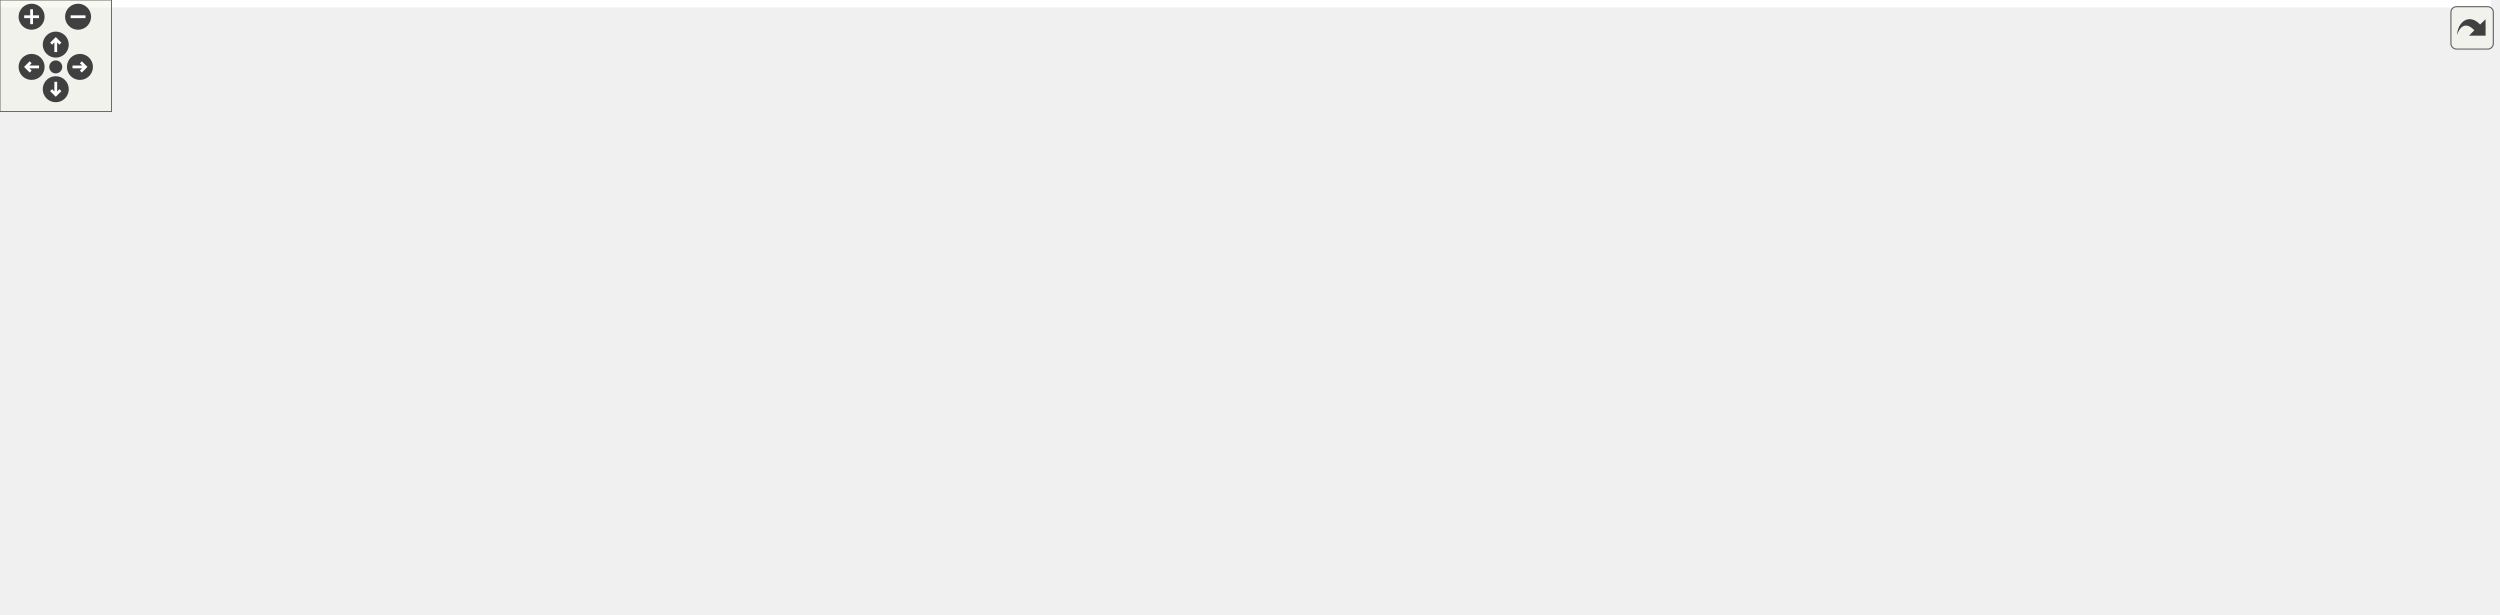
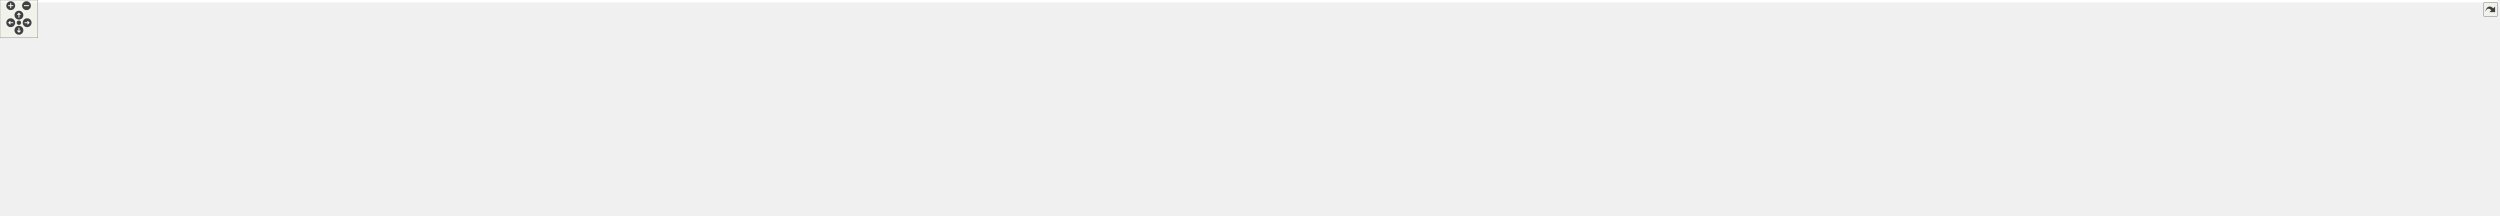
<svg xmlns="http://www.w3.org/2000/svg" xmlns:xlink="http://www.w3.org/1999/xlink" id="main" version="1.1" xml:space="preserve">
  <style type="text/css">
.edge:hover path { stroke: red; }
.edge:hover polygon { stroke: red; fill: red; }
</style>
  <defs>
    <circle id="rim" cx="0" cy="0" r="7" />
    <circle id="rim2" cx="0" cy="0" r="3.5" />
    <g id="zoomPlus">
      <use xlink:href="#rim" fill="#404040">
        <set attributeName="fill" to="#808080" begin="zoomplus.mouseover" end="zoomplus.mouseout" />
      </use>
      <path d="M-4,0h8M0,-4v8" fill="none" stroke="white" stroke-width="1.5" pointer-events="none" />
    </g>
    <g id="zoomMin">
      <use xlink:href="#rim" fill="#404040">
        <set attributeName="fill" to="#808080" begin="zoomminus.mouseover" end="zoomminus.mouseout" />
      </use>
      <path d="M-4,0h8" fill="none" stroke="white" stroke-width="1.5" pointer-events="none" />
    </g>
    <g id="dirArrow">
      <path fill="none" stroke="white" stroke-width="1.5" d="M0,-3.0v7 M-2.5,-0.5L0,-3.0L2.5,-0.5" />
    </g>
    <g id="resetDef">
      <use xlink:href="#rim2" fill="#404040">
        <set attributeName="fill" to="#808080" begin="reset.mouseover" end="reset.mouseout" />
      </use>
    </g>
  </defs>
  <svg id="graph" class="graph">
    <g id="viewport">
-       <polygon fill="white" stroke="transparent" points="-4,4 -4,-270 1340,-270 1340,4 -4,4" />
+       <polygon fill="white" stroke="transparent" points="-4,4 -4,-281 3957.5,-281 3957.5,4 -4,4" />
      <g id="node1" class="node">
        <g id="a_node1">
          <a xlink:title="MaCh3 wrapper for argparse library with additional functionality.">
-             <polygon fill="#bfbfbf" stroke="black" points="204.5,-246.5 204.5,-265.5 329.5,-265.5 329.5,-246.5 204.5,-246.5" />
-             <text text-anchor="middle" x="267" y="-253.5" font-family="Helvetica" font-size="10.00">CLI/API/m3argparse.hpp</text>
+             <polygon fill="#bfbfbf" stroke="black" points="1591.5,-257.5 1591.5,-276.5 1716.5,-276.5 1716.5,-257.5 1591.5,-257.5" />
+             <text text-anchor="middle" x="1654" y="-264.5" font-family="Helvetica" font-size="10.00">CLI/API/m3argparse.hpp</text>
          </a>
        </g>
      </g>
      <g id="node2" class="node">
        <g id="a_node2">
          <a xlink:href="plugin_8hpp.html" target="_top" xlink:title="Plugin interface and registration macros for MaCh3.">
-             <polygon fill="white" stroke="black" points="218,-190.5 218,-209.5 316,-209.5 316,-190.5 218,-190.5" />
-             <text text-anchor="middle" x="267" y="-197.5" font-family="Helvetica" font-size="10.00">CLI/API/plugin.hpp</text>
+             <polygon fill="white" stroke="black" points="1605,-201.5 1605,-220.5 1703,-220.5 1703,-201.5 1605,-201.5" />
+             <text text-anchor="middle" x="1654" y="-208.5" font-family="Helvetica" font-size="10.00">CLI/API/plugin.hpp</text>
          </a>
        </g>
      </g>
      <g id="edge1" class="edge">
-         <path fill="none" stroke="midnightblue" d="M267,-235.8C267,-226.91 267,-216.78 267,-209.75" />
-         <polygon fill="midnightblue" stroke="midnightblue" points="263.5,-236.08 267,-246.08 270.5,-236.08 263.5,-236.08" />
+         <path fill="none" stroke="midnightblue" d="M1654,-246.8C1654,-237.91 1654,-227.78 1654,-220.75" />
+         <polygon fill="midnightblue" stroke="midnightblue" points="1650.5,-247.08 1654,-257.08 1657.5,-247.08 1650.5,-247.08" />
      </g>
      <g id="node3" class="node">
        <g id="a_node3">
          <a xlink:href="DynamicPlugin_8hpp.html" target="_top" xlink:title="Wrapper class for dynamically loaded plugins.">
-             <polygon fill="white" stroke="black" points="2,-129 2,-148 122,-148 122,-129 2,-129" />
-             <text text-anchor="middle" x="62" y="-136" font-family="Helvetica" font-size="10.00">CLI/DynamicPlugin.hpp</text>
+             <polygon fill="white" stroke="black" points="31,-140 31,-159 151,-159 151,-140 31,-140" />
+             <text text-anchor="middle" x="91" y="-147" font-family="Helvetica" font-size="10.00">CLI/DynamicPlugin.hpp</text>
          </a>
        </g>
      </g>
      <g id="edge2" class="edge">
-         <path fill="none" stroke="midnightblue" d="M227.98,-187.68C188.15,-176.11 127.22,-158.43 91.32,-148.01" />
-         <polygon fill="midnightblue" stroke="midnightblue" points="227.05,-191.05 237.63,-190.48 229,-184.33 227.05,-191.05" />
+         <path fill="none" stroke="midnightblue" d="M1594.65,-208.96C1403.95,-205.44 789.65,-192.58 282,-165 238.17,-162.62 188.76,-158.84 151.17,-155.73" />
+         <polygon fill="midnightblue" stroke="midnightblue" points="1594.68,-212.47 1604.75,-209.15 1594.81,-205.47 1594.68,-212.47" />
      </g>
      <g id="node4" class="node">
        <g id="a_node4">
          <a xlink:href="MaCh3Program_8hpp.html" target="_top" xlink:title="Core program class for the MaCh3 command-line interface.">
-             <polygon fill="white" stroke="black" points="0,-62 0,-81 122,-81 122,-62 0,-62" />
-             <text text-anchor="middle" x="61" y="-69" font-family="Helvetica" font-size="10.00">CLI/MaCh3Program.hpp</text>
+             <polygon fill="white" stroke="black" points="0,-73 0,-92 122,-92 122,-73 0,-73" />
+             <text text-anchor="middle" x="61" y="-80" font-family="Helvetica" font-size="10.00">CLI/MaCh3Program.hpp</text>
          </a>
        </g>
      </g>
      <g id="edge6" class="edge">
-         <path fill="none" stroke="midnightblue" d="M234.56,-186.55C214.94,-178.43 189.8,-166.96 169,-154 150.5,-142.47 148.29,-136.27 131,-123 111.15,-107.76 87.41,-90.92 73.3,-81.04" />
-         <polygon fill="midnightblue" stroke="midnightblue" points="233.4,-189.85 243.98,-190.37 236.02,-183.37 233.4,-189.85" />
+         <path fill="none" stroke="midnightblue" d="M1594.52,-209.64C1375.49,-208.05 614.16,-200.05 374,-165 264.82,-149.06 138.84,-109.57 86.17,-92.08" />
+         <polygon fill="midnightblue" stroke="midnightblue" points="1594.82,-213.14 1604.84,-209.71 1594.87,-206.14 1594.82,-213.14" />
      </g>
      <g id="node7" class="node">
        <g id="a_node7">
-           <a xlink:href="DiagMCMCModule_8hpp.html" target="_top" xlink:title="Module for MCMC diagnostic analysis.">
-             <polygon fill="white" stroke="black" points="178.5,-129 178.5,-148 355.5,-148 355.5,-129 178.5,-129" />
-             <text text-anchor="middle" x="267" y="-136" font-family="Helvetica" font-size="10.00">CLI/Modules/DiagMCMCModule.hpp</text>
+           <a xlink:href="CombineModule_8hpp.html" target="_top" xlink:title="Allows you to combine multiple chains or ROOT files into a single output.">
+             <polygon fill="white" stroke="black" points="383,-140 383,-159 547,-159 547,-140 383,-140" />
+             <text text-anchor="middle" x="465" y="-147" font-family="Helvetica" font-size="10.00">CLI/Modules/CombineModule.hpp</text>
          </a>
        </g>
      </g>
      <g id="edge7" class="edge">
-         <path fill="none" stroke="midnightblue" d="M267,-180.32C267,-169.5 267,-156.4 267,-148.01" />
-         <polygon fill="midnightblue" stroke="midnightblue" points="263.5,-180.48 267,-190.48 270.5,-180.48 263.5,-180.48" />
+         <path fill="none" stroke="midnightblue" d="M1594.71,-207.03C1398.97,-197.24 773.03,-165.91 547.21,-154.61" />
+         <polygon fill="midnightblue" stroke="midnightblue" points="1594.64,-210.53 1604.8,-207.54 1594.99,-203.54 1594.64,-210.53" />
      </g>
      <g id="node10" class="node">
        <g id="a_node10">
+           <a xlink:href="DiagMCMCModule_8hpp.html" target="_top" xlink:title="Module for MCMC diagnostic analysis.">
+             <polygon fill="white" stroke="black" points="809.5,-140 809.5,-159 986.5,-159 986.5,-140 809.5,-140" />
+             <text text-anchor="middle" x="898" y="-147" font-family="Helvetica" font-size="10.00">CLI/Modules/DiagMCMCModule.hpp</text>
+           </a>
+         </g>
+       </g>
+       <g id="edge11" class="edge">
+         <path fill="none" stroke="midnightblue" d="M1594.33,-205.77C1487.12,-198.11 1254.83,-181.22 1059,-165 1035.51,-163.05 1010.1,-160.82 986.56,-158.71" />
+         <polygon fill="midnightblue" stroke="midnightblue" points="1594.39,-209.28 1604.61,-206.51 1594.89,-202.3 1594.39,-209.28" />
+       </g>
+       <g id="node12" class="node">
+         <g id="a_node12">
+           <a xlink:href="DiagModule_8hpp.html" target="_top" xlink:title=" ">
+             <polygon fill="white" stroke="black" points="896,-73 896,-92 1042,-92 1042,-73 896,-73" />
+             <text text-anchor="middle" x="969" y="-80" font-family="Helvetica" font-size="10.00">CLI/Modules/DiagModule.hpp</text>
+           </a>
+         </g>
+       </g>
+       <g id="edge17" class="edge">
+         <path fill="none" stroke="midnightblue" d="M1594.78,-208.02C1475.09,-203.54 1208.38,-190.9 1121,-165 1064.73,-148.32 1005.52,-109.41 980.86,-92.08" />
+         <polygon fill="midnightblue" stroke="midnightblue" points="1594.74,-211.53 1604.86,-208.4 1595,-204.53 1594.74,-211.53" />
+       </g>
+       <g id="node15" class="node">
+         <g id="a_node15">
          <a xlink:href="GetPenaltyTermModule_8hpp.html" target="_top" xlink:title="Module for extracting penalty terms from systematic chains.">
-             <polygon fill="white" stroke="black" points="539.5,-123.5 539.5,-153.5 684.5,-153.5 684.5,-123.5 539.5,-123.5" />
-             <text text-anchor="start" x="547.5" y="-141.5" font-family="Helvetica" font-size="10.00">CLI/Modules/GetPenaltyTerm</text>
-             <text text-anchor="middle" x="612" y="-130.5" font-family="Helvetica" font-size="10.00">Module.hpp</text>
-           </a>
-         </g>
-       </g>
-       <g id="edge11" class="edge">
-         <path fill="none" stroke="midnightblue" d="M325.98,-188.83C385,-178.65 475.91,-162.97 539.34,-152.03" />
-         <polygon fill="midnightblue" stroke="midnightblue" points="325.32,-185.39 316.06,-190.54 326.51,-192.29 325.32,-185.39" />
-       </g>
-       <g id="node13" class="node">
-         <g id="a_node13">
+             <polygon fill="white" stroke="black" points="1581.5,-134.5 1581.5,-164.5 1726.5,-164.5 1726.5,-134.5 1581.5,-134.5" />
+             <text text-anchor="start" x="1589.5" y="-152.5" font-family="Helvetica" font-size="10.00">CLI/Modules/GetPenaltyTerm</text>
+             <text text-anchor="middle" x="1654" y="-141.5" font-family="Helvetica" font-size="10.00">Module.hpp</text>
+           </a>
+         </g>
+       </g>
+       <g id="edge18" class="edge">
+         <path fill="none" stroke="midnightblue" d="M1654,-191.23C1654,-182.59 1654,-172.5 1654,-164.52" />
+         <polygon fill="midnightblue" stroke="midnightblue" points="1650.5,-191.48 1654,-201.48 1657.5,-191.48 1650.5,-191.48" />
+       </g>
+       <g id="node18" class="node">
+         <g id="a_node18">
+           <a xlink:href="LLHMapModule_8hpp.html" target="_top" xlink:title="Module for processing LLHMap outputs.">
+             <polygon fill="white" stroke="black" points="1130,-140 1130,-159 1292,-159 1292,-140 1130,-140" />
+             <text text-anchor="middle" x="1211" y="-147" font-family="Helvetica" font-size="10.00">CLI/Modules/LLHMapModule.hpp</text>
+           </a>
+         </g>
+       </g>
+       <g id="edge22" class="edge">
+         <path fill="none" stroke="midnightblue" d="M1594.84,-202.05C1511.52,-190.86 1360.23,-170.54 1274.58,-159.04" />
+         <polygon fill="midnightblue" stroke="midnightblue" points="1594.52,-205.54 1604.9,-203.41 1595.45,-198.61 1594.52,-205.54" />
+       </g>
+       <g id="node21" class="node">
+         <g id="a_node21">
          <a xlink:href="ProcessMCMCModule_8hpp.html" target="_top" xlink:title="Module for processing MCMC chains and producing diagnostic plots.">
-             <polygon fill="white" stroke="black" points="885.5,-129 885.5,-148 1078.5,-148 1078.5,-129 885.5,-129" />
-             <text text-anchor="middle" x="982" y="-136" font-family="Helvetica" font-size="10.00">CLI/Modules/ProcessMCMCModule.hpp</text>
-           </a>
-         </g>
-       </g>
-       <g id="edge15" class="edge">
-         <path fill="none" stroke="midnightblue" d="M326.15,-194.08C449.43,-183.82 734.86,-160.07 885.26,-147.55" />
-         <polygon fill="midnightblue" stroke="midnightblue" points="325.82,-190.59 316.14,-194.91 326.4,-197.57 325.82,-190.59" />
+             <polygon fill="white" stroke="black" points="1880.5,-140 1880.5,-159 2073.5,-159 2073.5,-140 1880.5,-140" />
+             <text text-anchor="middle" x="1977" y="-147" font-family="Helvetica" font-size="10.00">CLI/Modules/ProcessMCMCModule.hpp</text>
+           </a>
+         </g>
+       </g>
+       <g id="edge26" class="edge">
+         <path fill="none" stroke="midnightblue" d="M1710.37,-199.62C1772.92,-188.09 1872.68,-169.72 1930.81,-159.01" />
+         <polygon fill="midnightblue" stroke="midnightblue" points="1709.48,-196.22 1700.28,-201.48 1710.75,-203.11 1709.48,-196.22" />
+       </g>
+       <g id="node24" class="node">
+         <g id="a_node24">
+           <a xlink:href="ReweightModule_8hpp.html" target="_top" xlink:title="Module for MCMC reweighting analysis.">
+             <polygon fill="white" stroke="black" points="2306.5,-140 2306.5,-159 2471.5,-159 2471.5,-140 2306.5,-140" />
+             <text text-anchor="middle" x="2389" y="-147" font-family="Helvetica" font-size="10.00">CLI/Modules/ReweightModule.hpp</text>
+           </a>
+         </g>
+       </g>
+       <g id="edge30" class="edge">
+         <path fill="none" stroke="midnightblue" d="M1713.28,-205.2C1843.9,-194.63 2156.76,-169.3 2306.46,-157.18" />
+         <polygon fill="midnightblue" stroke="midnightblue" points="1712.77,-201.73 1703.08,-206.03 1713.33,-208.71 1712.77,-201.73" />
+       </g>
+       <g id="node27" class="node">
+         <g id="a_node27">
+           <a xlink:href="RHatModule_8hpp.html" target="_top" xlink:title="Module for computing the R-hat diagnostic for MCMC chains.">
+             <polygon fill="white" stroke="black" points="2631.5,-140 2631.5,-159 2780.5,-159 2780.5,-140 2631.5,-140" />
+             <text text-anchor="middle" x="2706" y="-147" font-family="Helvetica" font-size="10.00">CLI/Modules/RHatModule.hpp</text>
+           </a>
+         </g>
+       </g>
+       <g id="edge34" class="edge">
+         <path fill="none" stroke="midnightblue" d="M1713.62,-206.96C1849.68,-199.98 2193.52,-182.08 2481,-165 2531.11,-162.02 2587.49,-158.39 2631.27,-155.5" />
+         <polygon fill="midnightblue" stroke="midnightblue" points="1713.22,-203.48 1703.41,-207.48 1713.58,-210.47 1713.22,-203.48" />
+       </g>
+       <g id="node31" class="node">
+         <g id="a_node31">
+           <a xlink:href="SmearModule_8hpp.html" target="_top" xlink:title="Allows you to smear contour. For example after performing sets of study one finds out that used sets ...">
+             <polygon fill="white" stroke="black" points="3064,-140 3064,-159 3218,-159 3218,-140 3064,-140" />
+             <text text-anchor="middle" x="3141" y="-147" font-family="Helvetica" font-size="10.00">CLI/Modules/SmearModule.hpp</text>
+           </a>
+         </g>
+       </g>
+       <g id="edge39" class="edge">
+         <path fill="none" stroke="midnightblue" d="M1713.43,-207.68C1882.07,-201.09 2378.06,-181.67 2790,-165 2884.3,-161.18 2992.86,-156.68 3063.97,-153.72" />
+         <polygon fill="midnightblue" stroke="midnightblue" points="1713.13,-204.19 1703.27,-208.08 1713.4,-211.19 1713.13,-204.19" />
+       </g>
+       <g id="node34" class="node">
+         <g id="a_node34">
+           <a xlink:href="UmbrellaModule_8hpp.html" target="_top" xlink:title=" ">
+             <polygon fill="white" stroke="black" points="3471,-73 3471,-92 3635,-92 3635,-73 3471,-73" />
+             <text text-anchor="middle" x="3553" y="-80" font-family="Helvetica" font-size="10.00">CLI/Modules/UmbrellaModule.hpp</text>
+           </a>
+         </g>
+       </g>
+       <g id="edge43" class="edge">
+         <path fill="none" stroke="midnightblue" d="M1713.35,-210.02C1962.69,-209.83 2926.33,-206.39 3227,-165 3340.57,-149.37 3471.86,-109.72 3526.76,-92.13" />
+         <polygon fill="midnightblue" stroke="midnightblue" points="1713.05,-206.52 1703.05,-210.02 1713.06,-213.52 1713.05,-206.52" />
+       </g>
+       <g id="node37" class="node">
+         <g id="a_node37">
+           <a xlink:href="UmbrellaPlotModule_8hpp.html" target="_top" xlink:title="Module for Umbrella sampling plot analysis.">
+             <polygon fill="white" stroke="black" points="3570.5,-134.5 3570.5,-164.5 3701.5,-164.5 3701.5,-134.5 3570.5,-134.5" />
+             <text text-anchor="start" x="3578.5" y="-152.5" font-family="Helvetica" font-size="10.00">CLI/Modules/UmbrellaPlot</text>
+             <text text-anchor="middle" x="3636" y="-141.5" font-family="Helvetica" font-size="10.00">Module.hpp</text>
+           </a>
+         </g>
+       </g>
+       <g id="edge47" class="edge">
+         <path fill="none" stroke="midnightblue" d="M1713.53,-209.41C1937.79,-207 2752.99,-196.46 3424,-165 3473.01,-162.7 3528.32,-158.88 3570.15,-155.73" />
+         <polygon fill="midnightblue" stroke="midnightblue" points="1713.26,-205.91 1703.3,-209.52 1713.34,-212.91 1713.26,-205.91" />
      </g>
      <g id="edge3" class="edge">
-         <path fill="none" stroke="midnightblue" d="M61.71,-118.54C61.52,-106.17 61.28,-90.62 61.13,-81.13" />
-         <polygon fill="midnightblue" stroke="midnightblue" points="58.21,-118.79 61.87,-128.73 65.21,-118.68 58.21,-118.79" />
+         <path fill="none" stroke="midnightblue" d="M82.6,-130.29C76.83,-117.81 69.45,-101.81 64.98,-92.13" />
+         <polygon fill="midnightblue" stroke="midnightblue" points="79.59,-132.12 86.95,-139.73 85.94,-129.19 79.59,-132.12" />
      </g>
      <g id="node5" class="node">
        <g id="a_node5">
          <a xlink:href="mach3_8cpp.html" target="_top" xlink:title="Main entry point for the MaCh3 command-line interface.">
-             <polygon fill="white" stroke="black" points="330.5,-0.5 330.5,-19.5 413.5,-19.5 413.5,-0.5 330.5,-0.5" />
-             <text text-anchor="middle" x="372" y="-7.5" font-family="Helvetica" font-size="10.00">CLI/mach3.cpp</text>
+             <polygon fill="white" stroke="black" points="2153.5,-6 2153.5,-25 2236.5,-25 2236.5,-6 2153.5,-6" />
+             <text text-anchor="middle" x="2195" y="-13" font-family="Helvetica" font-size="10.00">CLI/mach3.cpp</text>
          </a>
        </g>
      </g>
      <g id="edge4" class="edge">
-         <path fill="none" stroke="midnightblue" d="M115.18,-60.01C122.18,-58.66 129.26,-57.29 136,-56 204,-42.94 283.04,-27.9 330.22,-18.93" />
-         <polygon fill="midnightblue" stroke="midnightblue" points="114.17,-56.64 105.02,-61.97 115.5,-63.51 114.17,-56.64" />
+         <path fill="none" stroke="midnightblue" d="M105.95,-70.95C114.24,-69.36 122.85,-67.94 131,-67 338.54,-43.16 1879.71,-20.86 2153.48,-17.07" />
+         <polygon fill="midnightblue" stroke="midnightblue" points="105.16,-67.54 96.05,-72.95 106.55,-74.4 105.16,-67.54" />
      </g>
      <g id="node6" class="node">
        <g id="a_node6">
          <a xlink:href="MaCh3Program_8cpp.html" target="_top" xlink:title="Implementation of the MaCh3Program class.">
-             <polygon fill="white" stroke="black" points="0,-0.5 0,-19.5 122,-19.5 122,-0.5 0,-0.5" />
-             <text text-anchor="middle" x="61" y="-7.5" font-family="Helvetica" font-size="10.00">CLI/MaCh3Program.cpp</text>
+             <polygon fill="white" stroke="black" points="0,-6 0,-25 122,-25 122,-6 0,-6" />
+             <text text-anchor="middle" x="61" y="-13" font-family="Helvetica" font-size="10.00">CLI/MaCh3Program.cpp</text>
          </a>
        </g>
      </g>
      <g id="edge5" class="edge">
-         <path fill="none" stroke="midnightblue" d="M61,-51.82C61,-41 61,-27.9 61,-19.51" />
-         <polygon fill="midnightblue" stroke="midnightblue" points="57.5,-51.98 61,-61.98 64.5,-51.98 57.5,-51.98" />
+         <path fill="none" stroke="midnightblue" d="M61,-62.54C61,-50.17 61,-34.62 61,-25.13" />
+         <polygon fill="midnightblue" stroke="midnightblue" points="57.5,-62.73 61,-72.73 64.5,-62.73 57.5,-62.73" />
      </g>
      <g id="edge8" class="edge">
-         <path fill="none" stroke="midnightblue" d="M221.07,-125.55C201.45,-117.93 180.47,-105.82 169,-87 161.83,-75.24 160.38,-66.74 169,-56 188.83,-31.3 276.87,-19.31 330.29,-14.22" />
-         <polygon fill="midnightblue" stroke="midnightblue" points="219.94,-128.87 230.54,-128.94 222.31,-122.28 219.94,-128.87" />
+         <path fill="none" stroke="midnightblue" d="M470,-130.29C476.42,-110.8 489.63,-80.83 513,-67 549.4,-45.46 1896.88,-21.56 2153.15,-17.2" />
+         <polygon fill="midnightblue" stroke="midnightblue" points="466.65,-129.28 467.11,-139.87 473.35,-131.31 466.65,-129.28" />
      </g>
      <g id="node8" class="node">
        <g id="a_node8">
-           <a xlink:href="DiagMCMCModule_8cpp.html" target="_top" xlink:title="Implementation of the DiagMCMCModule class.">
-             <polygon fill="white" stroke="black" points="178.5,-62 178.5,-81 355.5,-81 355.5,-62 178.5,-62" />
-             <text text-anchor="middle" x="267" y="-69" font-family="Helvetica" font-size="10.00">CLI/Modules/DiagMCMCModule.cpp</text>
+           <a xlink:href="CombineModule_8cpp.html" target="_top" xlink:title="Implementation of the CombineModule class.">
+             <polygon fill="white" stroke="black" points="140,-73 140,-92 304,-92 304,-73 140,-73" />
+             <text text-anchor="middle" x="222" y="-80" font-family="Helvetica" font-size="10.00">CLI/Modules/CombineModule.cpp</text>
          </a>
        </g>
      </g>
      <g id="edge9" class="edge">
-         <path fill="none" stroke="midnightblue" d="M267,-118.54C267,-106.17 267,-90.62 267,-81.13" />
-         <polygon fill="midnightblue" stroke="midnightblue" points="263.5,-118.73 267,-128.73 270.5,-118.73 263.5,-118.73" />
+         <path fill="none" stroke="midnightblue" d="M423.22,-137.32C375.23,-124.49 297.56,-103.71 254.09,-92.08" />
+         <polygon fill="midnightblue" stroke="midnightblue" points="422.42,-140.73 432.98,-139.94 424.23,-133.97 422.42,-140.73" />
      </g>
      <g id="node9" class="node">
        <g id="a_node9">
-           <a xlink:href="DiagMCMC_8cpp.html" target="_top" xlink:title=" ">
-             <polygon fill="white" stroke="black" points="374,-62 374,-81 534,-81 534,-62 374,-62" />
-             <text text-anchor="middle" x="454" y="-69" font-family="Helvetica" font-size="10.00">CLI/Diagnostics/DiagMCMC.cpp</text>
+           <a xlink:href="CombineMaCh3Chains_8cpp.html" target="_top" xlink:title="Combine chains files produced by MCMC, enforcing the condition that all the files to combine were mad...">
+             <polygon fill="white" stroke="black" points="322.5,-67.5 322.5,-97.5 465.5,-97.5 465.5,-67.5 322.5,-67.5" />
+             <text text-anchor="start" x="330.5" y="-85.5" font-family="Helvetica" font-size="10.00">CLI/Diagnostics/CombineMa</text>
+             <text text-anchor="middle" x="394" y="-74.5" font-family="Helvetica" font-size="10.00">Ch3Chains.cpp</text>
          </a>
        </g>
      </g>
      <g id="edge10" class="edge">
-         <path fill="none" stroke="midnightblue" d="M301.71,-125.44C338.8,-112.54 396.68,-92.42 429.36,-81.06" />
-         <polygon fill="midnightblue" stroke="midnightblue" points="300.13,-122.28 291.83,-128.87 302.43,-128.89 300.13,-122.28" />
-       </g>
-       <g id="edge12" class="edge">
-         <path fill="none" stroke="midnightblue" d="M598.5,-114.93C586.27,-96.4 566.58,-70.88 543,-56 503.41,-31.02 450.3,-19.83 413.84,-14.87" />
-         <polygon fill="midnightblue" stroke="midnightblue" points="595.56,-116.83 603.89,-123.38 601.47,-113.07 595.56,-116.83" />
+         <path fill="none" stroke="midnightblue" d="M447.99,-132.93C436.25,-122.18 420.76,-108 409.39,-97.59" />
+         <polygon fill="midnightblue" stroke="midnightblue" points="445.69,-135.56 455.42,-139.73 450.41,-130.4 445.69,-135.56" />
      </g>
      <g id="node11" class="node">
        <g id="a_node11">
-           <a xlink:href="GetPenaltyTermModule_8cpp.html" target="_top" xlink:title=" ">
-             <polygon fill="white" stroke="black" points="590.5,-56.5 590.5,-86.5 735.5,-86.5 735.5,-56.5 590.5,-56.5" />
-             <text text-anchor="start" x="598.5" y="-74.5" font-family="Helvetica" font-size="10.00">CLI/Modules/GetPenaltyTerm</text>
-             <text text-anchor="middle" x="663" y="-63.5" font-family="Helvetica" font-size="10.00">Module.cpp</text>
-           </a>
-         </g>
+           <a xlink:href="DiagMCMCModule_8cpp.html" target="_top" xlink:title="Implementation of the DiagMCMCModule class.">
+             <polygon fill="white" stroke="black" points="522.5,-73 522.5,-92 699.5,-92 699.5,-73 522.5,-73" />
+             <text text-anchor="middle" x="611" y="-80" font-family="Helvetica" font-size="10.00">CLI/Modules/DiagMCMCModule.cpp</text>
+           </a>
+         </g>
+       </g>
+       <g id="edge12" class="edge">
+         <path fill="none" stroke="midnightblue" d="M850.42,-137.72C793.9,-124.92 700.78,-103.83 648.9,-92.08" />
+         <polygon fill="midnightblue" stroke="midnightblue" points="849.66,-141.14 860.18,-139.94 851.2,-134.31 849.66,-141.14" />
      </g>
      <g id="edge13" class="edge">
-         <path fill="none" stroke="midnightblue" d="M629.3,-115.45C636.79,-105.9 645.34,-95 651.96,-86.58" />
-         <polygon fill="midnightblue" stroke="midnightblue" points="626.49,-113.37 623.07,-123.4 631.99,-117.69 626.49,-113.37" />
-       </g>
-       <g id="node12" class="node">
-         <g id="a_node12">
-           <a xlink:href="GetPenaltyTerm_8cpp.html" target="_top" xlink:title=" ">
-             <polygon fill="white" stroke="black" points="754,-56.5 754,-86.5 892,-86.5 892,-56.5 754,-56.5" />
-             <text text-anchor="start" x="762" y="-74.5" font-family="Helvetica" font-size="10.00">CLI/Diagnostics/GetPenalty</text>
-             <text text-anchor="middle" x="823" y="-63.5" font-family="Helvetica" font-size="10.00">Term.cpp</text>
-           </a>
-         </g>
-       </g>
-       <g id="edge14" class="edge">
-         <path fill="none" stroke="midnightblue" d="M667.37,-120.44C701.57,-109.91 744.93,-96.55 777.19,-86.61" />
-         <polygon fill="midnightblue" stroke="midnightblue" points="666.05,-117.19 657.52,-123.48 668.11,-123.88 666.05,-117.19" />
-       </g>
-       <g id="edge16" class="edge">
-         <path fill="none" stroke="midnightblue" d="M968.05,-120.98C949.43,-99.39 916.96,-63.45 901,-56 814.66,-15.7 522.74,-11.14 413.62,-10.88" />
-         <polygon fill="midnightblue" stroke="midnightblue" points="965.51,-123.39 974.66,-128.72 970.83,-118.84 965.51,-123.39" />
+         <path fill="none" stroke="midnightblue" d="M915.09,-132.86C929.05,-120.08 948.26,-102.49 959.58,-92.13" />
+         <polygon fill="midnightblue" stroke="midnightblue" points="912.59,-130.4 907.58,-139.73 917.31,-135.56 912.59,-130.4" />
      </g>
      <g id="node14" class="node">
        <g id="a_node14">
+           <a xlink:href="DiagMCMC_8cpp.html" target="_top" xlink:title=" ">
+             <polygon fill="white" stroke="black" points="718,-73 718,-92 878,-92 878,-73 718,-73" />
+             <text text-anchor="middle" x="798" y="-80" font-family="Helvetica" font-size="10.00">CLI/Diagnostics/DiagMCMC.cpp</text>
+           </a>
+         </g>
+       </g>
+       <g id="edge16" class="edge">
+         <path fill="none" stroke="midnightblue" d="M876.11,-134.27C856.31,-121.4 827.81,-102.88 811.27,-92.13" />
+         <polygon fill="midnightblue" stroke="midnightblue" points="874.22,-137.22 884.51,-139.73 878.04,-131.35 874.22,-137.22" />
+       </g>
+       <g id="edge14" class="edge">
+         <path fill="none" stroke="midnightblue" d="M1021.11,-71.23C1031,-69.58 1041.29,-68.07 1051,-67 1479.82,-19.83 2003.64,-16.34 2153.29,-16.37" />
+         <polygon fill="midnightblue" stroke="midnightblue" points="1020.24,-67.83 1010.98,-72.99 1021.44,-74.73 1020.24,-67.83" />
+       </g>
+       <g id="node13" class="node">
+         <g id="a_node13">
+           <a xlink:href="DiagModule_8cpp.html" target="_top" xlink:title=" ">
+             <polygon fill="white" stroke="black" points="896,-6 896,-25 1042,-25 1042,-6 896,-6" />
+             <text text-anchor="middle" x="969" y="-13" font-family="Helvetica" font-size="10.00">CLI/Modules/DiagModule.cpp</text>
+           </a>
+         </g>
+       </g>
+       <g id="edge15" class="edge">
+         <path fill="none" stroke="midnightblue" d="M969,-62.54C969,-50.17 969,-34.62 969,-25.13" />
+         <polygon fill="midnightblue" stroke="midnightblue" points="965.5,-62.73 969,-72.73 972.5,-62.73 965.5,-62.73" />
+       </g>
+       <g id="edge19" class="edge">
+         <path fill="none" stroke="midnightblue" d="M1685.86,-128.99C1700.2,-119.92 1717.21,-108.77 1732,-98 1749.62,-85.17 1749.94,-75.51 1770,-67 1838.57,-37.9 2060.43,-23.41 2153.4,-18.49" />
+         <polygon fill="midnightblue" stroke="midnightblue" points="1683.93,-126.07 1677.31,-134.34 1687.64,-132 1683.93,-126.07" />
+       </g>
+       <g id="node16" class="node">
+         <g id="a_node16">
+           <a xlink:href="GetPenaltyTermModule_8cpp.html" target="_top" xlink:title=" ">
+             <polygon fill="white" stroke="black" points="1421.5,-67.5 1421.5,-97.5 1566.5,-97.5 1566.5,-67.5 1421.5,-67.5" />
+             <text text-anchor="start" x="1429.5" y="-85.5" font-family="Helvetica" font-size="10.00">CLI/Modules/GetPenaltyTerm</text>
+             <text text-anchor="middle" x="1494" y="-74.5" font-family="Helvetica" font-size="10.00">Module.cpp</text>
+           </a>
+         </g>
+       </g>
+       <g id="edge20" class="edge">
+         <path fill="none" stroke="midnightblue" d="M1609.8,-130.54C1584.2,-120.14 1552.43,-107.24 1528.65,-97.58" />
+         <polygon fill="midnightblue" stroke="midnightblue" points="1608.7,-133.87 1619.28,-134.4 1611.34,-127.39 1608.7,-133.87" />
+       </g>
+       <g id="node17" class="node">
+         <g id="a_node17">
+           <a xlink:href="GetPenaltyTerm_8cpp.html" target="_top" xlink:title=" ">
+             <polygon fill="white" stroke="black" points="1585,-67.5 1585,-97.5 1723,-97.5 1723,-67.5 1585,-67.5" />
+             <text text-anchor="start" x="1593" y="-85.5" font-family="Helvetica" font-size="10.00">CLI/Diagnostics/GetPenalty</text>
+             <text text-anchor="middle" x="1654" y="-74.5" font-family="Helvetica" font-size="10.00">Term.cpp</text>
+           </a>
+         </g>
+       </g>
+       <g id="edge21" class="edge">
+         <path fill="none" stroke="midnightblue" d="M1654,-124.11C1654,-115.15 1654,-105.32 1654,-97.58" />
+         <polygon fill="midnightblue" stroke="midnightblue" points="1650.5,-124.4 1654,-134.4 1657.5,-124.4 1650.5,-124.4" />
+       </g>
+       <g id="edge23" class="edge">
+         <path fill="none" stroke="midnightblue" d="M1169.39,-137.32C1121.6,-124.49 1044.25,-103.71 1000.96,-92.08" />
+         <polygon fill="midnightblue" stroke="midnightblue" points="1168.55,-140.72 1179.11,-139.94 1170.36,-133.96 1168.55,-140.72" />
+       </g>
+       <g id="node19" class="node">
+         <g id="a_node19">
+           <a xlink:href="LLHMapModule_8cpp.html" target="_top" xlink:title="Processing n-dimensional LLHMap outputs generating 1D and 2D profiled likelihoods as defined in confi...">
+             <polygon fill="white" stroke="black" points="1060,-73 1060,-92 1222,-92 1222,-73 1060,-73" />
+             <text text-anchor="middle" x="1141" y="-80" font-family="Helvetica" font-size="10.00">CLI/Modules/LLHMapModule.cpp</text>
+           </a>
+         </g>
+       </g>
+       <g id="edge24" class="edge">
+         <path fill="none" stroke="midnightblue" d="M1194.15,-132.86C1180.39,-120.08 1161.45,-102.49 1150.29,-92.13" />
+         <polygon fill="midnightblue" stroke="midnightblue" points="1191.85,-135.49 1201.56,-139.73 1196.61,-130.36 1191.85,-135.49" />
+       </g>
+       <g id="node20" class="node">
+         <g id="a_node20">
+           <a xlink:href="PlotLLHMap_8cpp.html" target="_top" xlink:title="Processing n-dimensional LLHMap outputs generating 1D and 2D profiled likelihoods as defined in confi...">
+             <polygon fill="white" stroke="black" points="1240.5,-73 1240.5,-92 1403.5,-92 1403.5,-73 1240.5,-73" />
+             <text text-anchor="middle" x="1322" y="-80" font-family="Helvetica" font-size="10.00">CLI/Diagnostics/PlotLLHMap.cpp</text>
+           </a>
+         </g>
+       </g>
+       <g id="edge25" class="edge">
+         <path fill="none" stroke="midnightblue" d="M1234.71,-134.62C1256.7,-121.74 1288.74,-102.98 1307.27,-92.13" />
+         <polygon fill="midnightblue" stroke="midnightblue" points="1232.83,-131.66 1225.97,-139.73 1236.37,-137.7 1232.83,-131.66" />
+       </g>
+       <g id="edge27" class="edge">
+         <path fill="none" stroke="midnightblue" d="M2048.76,-138.29C2098.23,-129.8 2158.17,-116.18 2176,-98 2195.63,-77.98 2196.46,-41.82 2195.68,-25.24" />
+         <polygon fill="midnightblue" stroke="midnightblue" points="2047.99,-134.87 2038.7,-139.97 2049.14,-141.77 2047.99,-134.87" />
+       </g>
+       <g id="node22" class="node">
+         <g id="a_node22">
          <a xlink:href="ProcessMCMCModule_8cpp.html" target="_top" xlink:title="Implementation of the ProcessMCMCModule class.">
-             <polygon fill="white" stroke="black" points="948.5,-62 948.5,-81 1141.5,-81 1141.5,-62 948.5,-62" />
-             <text text-anchor="middle" x="1045" y="-69" font-family="Helvetica" font-size="10.00">CLI/Modules/ProcessMCMCModule.cpp</text>
-           </a>
-         </g>
-       </g>
-       <g id="edge17" class="edge">
-         <path fill="none" stroke="midnightblue" d="M997.51,-121.5C1009.87,-108.75 1026.69,-91.39 1036.64,-81.13" />
-         <polygon fill="midnightblue" stroke="midnightblue" points="994.94,-119.12 990.5,-128.73 999.97,-123.99 994.94,-119.12" />
-       </g>
-       <g id="node15" class="node">
-         <g id="a_node15">
+             <polygon fill="white" stroke="black" points="1779.5,-73 1779.5,-92 1972.5,-92 1972.5,-73 1779.5,-73" />
+             <text text-anchor="middle" x="1876" y="-80" font-family="Helvetica" font-size="10.00">CLI/Modules/ProcessMCMCModule.cpp</text>
+           </a>
+         </g>
+       </g>
+       <g id="edge28" class="edge">
+         <path fill="none" stroke="midnightblue" d="M1954.89,-134.27C1934.89,-121.4 1906.11,-102.88 1889.41,-92.13" />
+         <polygon fill="midnightblue" stroke="midnightblue" points="1953.08,-137.27 1963.38,-139.73 1956.86,-131.38 1953.08,-137.27" />
+       </g>
+       <g id="node23" class="node">
+         <g id="a_node23">
          <a xlink:href="ProcessMCMC_8cpp.html" target="_top" xlink:title=" ">
-             <polygon fill="white" stroke="black" points="1160,-62 1160,-81 1336,-81 1336,-62 1160,-62" />
-             <text text-anchor="middle" x="1248" y="-69" font-family="Helvetica" font-size="10.00">CLI/Diagnostics/ProcessMCMC.cpp</text>
-           </a>
-         </g>
-       </g>
-       <g id="edge18" class="edge">
-         <path fill="none" stroke="midnightblue" d="M1027.08,-126.48C1079.55,-113.66 1165.09,-92.76 1212.87,-81.08" />
-         <polygon fill="midnightblue" stroke="midnightblue" points="1025.93,-123.16 1017.05,-128.94 1027.59,-129.96 1025.93,-123.16" />
+             <polygon fill="white" stroke="black" points="1991,-73 1991,-92 2167,-92 2167,-73 1991,-73" />
+             <text text-anchor="middle" x="2079" y="-80" font-family="Helvetica" font-size="10.00">CLI/Diagnostics/ProcessMCMC.cpp</text>
+           </a>
+         </g>
+       </g>
+       <g id="edge29" class="edge">
+         <path fill="none" stroke="midnightblue" d="M1999.33,-134.27C2019.52,-121.4 2048.59,-102.88 2065.46,-92.13" />
+         <polygon fill="midnightblue" stroke="midnightblue" points="1997.31,-131.41 1990.76,-139.73 2001.07,-137.31 1997.31,-131.41" />
+       </g>
+       <g id="edge31" class="edge">
+         <path fill="none" stroke="midnightblue" d="M2454.36,-137.94C2510.51,-126.13 2577.78,-103.68 2546,-67 2506.39,-21.28 2320.79,-16 2236.65,-16.01" />
+         <polygon fill="midnightblue" stroke="midnightblue" points="2453.5,-134.54 2444.39,-139.95 2454.89,-141.4 2453.5,-134.54" />
+       </g>
+       <g id="node25" class="node">
+         <g id="a_node25">
+           <a xlink:href="ReweightModule_8cpp.html" target="_top" xlink:title=" ">
+             <polygon fill="white" stroke="black" points="2223.5,-73 2223.5,-92 2388.5,-92 2388.5,-73 2223.5,-73" />
+             <text text-anchor="middle" x="2306" y="-80" font-family="Helvetica" font-size="10.00">CLI/Modules/ReweightModule.cpp</text>
+           </a>
+         </g>
+       </g>
+       <g id="edge32" class="edge">
+         <path fill="none" stroke="midnightblue" d="M2369.93,-133.57C2353.55,-120.74 2330.5,-102.69 2317.02,-92.13" />
+         <polygon fill="midnightblue" stroke="midnightblue" points="2367.78,-136.32 2377.81,-139.73 2372.09,-130.81 2367.78,-136.32" />
+       </g>
+       <g id="node26" class="node">
+         <g id="a_node26">
+           <a xlink:href="ReweightMCMC_8cpp.html" target="_top" xlink:title=" ">
+             <polygon fill="white" stroke="black" points="2407,-67.5 2407,-97.5 2537,-97.5 2537,-67.5 2407,-67.5" />
+             <text text-anchor="start" x="2415" y="-85.5" font-family="Helvetica" font-size="10.00">CLI/Diagnostics/Reweight</text>
+             <text text-anchor="middle" x="2472" y="-74.5" font-family="Helvetica" font-size="10.00">MCMC.cpp</text>
+           </a>
+         </g>
+       </g>
+       <g id="edge33" class="edge">
+         <path fill="none" stroke="midnightblue" d="M2408.1,-133.54C2421.91,-122.73 2440.46,-108.2 2454.01,-97.59" />
+         <polygon fill="midnightblue" stroke="midnightblue" points="2405.91,-130.81 2400.19,-139.73 2410.22,-136.32 2405.91,-130.81" />
+       </g>
+       <g id="edge35" class="edge">
+         <path fill="none" stroke="midnightblue" d="M2682.89,-134.59C2645.97,-112.45 2576.53,-71.27 2564,-67 2449.86,-28.09 2306.18,-19.07 2236.59,-17.04" />
+         <polygon fill="midnightblue" stroke="midnightblue" points="2681.15,-137.62 2691.52,-139.77 2684.75,-131.62 2681.15,-137.62" />
+       </g>
+       <g id="node28" class="node">
+         <g id="a_node28">
+           <a xlink:href="RHatModule_8cpp.html" target="_top" xlink:title="This executable calculates the  estimator for Markov Chain Monte Carlo (MCMC) convergence.">
+             <polygon fill="white" stroke="black" points="2631.5,-73 2631.5,-92 2780.5,-92 2780.5,-73 2631.5,-73" />
+             <text text-anchor="middle" x="2706" y="-80" font-family="Helvetica" font-size="10.00">CLI/Modules/RHatModule.cpp</text>
+           </a>
+         </g>
+       </g>
+       <g id="edge36" class="edge">
+         <path fill="none" stroke="midnightblue" d="M2706,-129.54C2706,-117.17 2706,-101.62 2706,-92.13" />
+         <polygon fill="midnightblue" stroke="midnightblue" points="2702.5,-129.73 2706,-139.73 2709.5,-129.73 2702.5,-129.73" />
+       </g>
+       <g id="node29" class="node">
+         <g id="a_node29">
+           <a xlink:href="RHat_8cpp.html" target="_top" xlink:title=" ">
+             <polygon fill="white" stroke="black" points="2798.5,-73 2798.5,-92 2929.5,-92 2929.5,-73 2798.5,-73" />
+             <text text-anchor="middle" x="2864" y="-80" font-family="Helvetica" font-size="10.00">CLI/Diagnostics/RHat.cpp</text>
+           </a>
+         </g>
+       </g>
+       <g id="edge37" class="edge">
+         <path fill="none" stroke="midnightblue" d="M2736.51,-135.95C2767.79,-123.08 2815.62,-103.4 2842.93,-92.17" />
+         <polygon fill="midnightblue" stroke="midnightblue" points="2734.9,-132.83 2726.98,-139.87 2737.56,-139.3 2734.9,-132.83" />
+       </g>
+       <g id="node30" class="node">
+         <g id="a_node30">
+           <a xlink:href="RHat__HighMem_8cpp.html" target="_top" xlink:title=" ">
+             <polygon fill="white" stroke="black" points="2947.5,-67.5 2947.5,-97.5 3060.5,-97.5 3060.5,-67.5 2947.5,-67.5" />
+             <text text-anchor="start" x="2955.5" y="-85.5" font-family="Helvetica" font-size="10.00">CLI/Diagnostics/RHat</text>
+             <text text-anchor="middle" x="3004" y="-74.5" font-family="Helvetica" font-size="10.00">_HighMem.cpp</text>
+           </a>
+         </g>
+       </g>
+       <g id="edge38" class="edge">
+         <path fill="none" stroke="midnightblue" d="M2755.55,-137.85C2802.73,-127.69 2875.73,-111.91 2939,-98 2941.71,-97.4 2944.48,-96.79 2947.28,-96.17" />
+         <polygon fill="midnightblue" stroke="midnightblue" points="2754.63,-134.47 2745.59,-139.99 2756.11,-141.31 2754.63,-134.47" />
+       </g>
+       <g id="edge40" class="edge">
+         <path fill="none" stroke="midnightblue" d="M3131.57,-131.04C3119.95,-111.52 3098.25,-80.85 3070,-67 2994.73,-30.09 2400.64,-19.3 2236.75,-17.02" />
+         <polygon fill="midnightblue" stroke="midnightblue" points="3128.58,-132.87 3136.57,-139.84 3134.67,-129.41 3128.58,-132.87" />
+       </g>
+       <g id="node32" class="node">
+         <g id="a_node32">
+           <a xlink:href="SmearModule_8cpp.html" target="_top" xlink:title="Allows you to smear contour. For example after performing sets of study one finds out that used sets ...">
+             <polygon fill="white" stroke="black" points="3117,-73 3117,-92 3271,-92 3271,-73 3117,-73" />
+             <text text-anchor="middle" x="3194" y="-80" font-family="Helvetica" font-size="10.00">CLI/Modules/SmearModule.cpp</text>
+           </a>
+         </g>
+       </g>
+       <g id="edge41" class="edge">
+         <path fill="none" stroke="midnightblue" d="M3154.64,-131.77C3164.97,-119.1 3178.75,-102.2 3186.97,-92.13" />
+         <polygon fill="midnightblue" stroke="midnightblue" points="3151.75,-129.77 3148.15,-139.73 3157.18,-134.2 3151.75,-129.77" />
+       </g>
+       <g id="node33" class="node">
+         <g id="a_node33">
+           <a xlink:href="SmearChain_8cpp.html" target="_top" xlink:title=" ">
+             <polygon fill="white" stroke="black" points="3289.5,-73 3289.5,-92 3452.5,-92 3452.5,-73 3289.5,-73" />
+             <text text-anchor="middle" x="3371" y="-80" font-family="Helvetica" font-size="10.00">CLI/Diagnostics/SmearChain.cpp</text>
+           </a>
+         </g>
+       </g>
+       <g id="edge42" class="edge">
+         <path fill="none" stroke="midnightblue" d="M3181.37,-137.09C3226.87,-124.23 3299.81,-103.62 3340.7,-92.06" />
+         <polygon fill="midnightblue" stroke="midnightblue" points="3180.21,-133.78 3171.54,-139.87 3182.12,-140.52 3180.21,-133.78" />
+       </g>
+       <g id="edge44" class="edge">
+         <path fill="none" stroke="midnightblue" d="M3496.18,-71.39C3484.89,-69.68 3473.09,-68.1 3462,-67 2982.25,-19.39 2396.1,-16.28 2236.68,-16.38" />
+         <polygon fill="midnightblue" stroke="midnightblue" points="3495.95,-74.89 3506.38,-72.99 3497.04,-67.98 3495.95,-74.89" />
+       </g>
+       <g id="node35" class="node">
+         <g id="a_node35">
+           <a xlink:href="UmbrellaModule_8cpp.html" target="_top" xlink:title=" ">
+             <polygon fill="white" stroke="black" points="3557,-6 3557,-25 3721,-25 3721,-6 3557,-6" />
+             <text text-anchor="middle" x="3639" y="-13" font-family="Helvetica" font-size="10.00">CLI/Modules/UmbrellaModule.cpp</text>
+           </a>
+         </g>
+       </g>
+       <g id="edge45" class="edge">
+         <path fill="none" stroke="midnightblue" d="M3572.76,-66.57C3589.73,-53.74 3613.62,-35.69 3627.59,-25.13" />
+         <polygon fill="midnightblue" stroke="midnightblue" points="3570.47,-63.91 3564.6,-72.73 3574.69,-69.5 3570.47,-63.91" />
+       </g>
+       <g id="node36" class="node">
+         <g id="a_node36">
+           <a xlink:href="UmbrellaSolver_8cpp.html" target="_top" xlink:title=" ">
+             <polygon fill="white" stroke="black" points="3393.5,-0.5 3393.5,-30.5 3538.5,-30.5 3538.5,-0.5 3393.5,-0.5" />
+             <text text-anchor="start" x="3401.5" y="-18.5" font-family="Helvetica" font-size="10.00">CLI/Diagnostics/Umbrella</text>
+             <text text-anchor="middle" x="3466" y="-7.5" font-family="Helvetica" font-size="10.00">Sampling/UmbrellaSolver.cpp</text>
+           </a>
+         </g>
+       </g>
+       <g id="edge46" class="edge">
+         <path fill="none" stroke="midnightblue" d="M3532.98,-66.54C3518.5,-55.73 3499.06,-41.2 3484.86,-30.59" />
+         <polygon fill="midnightblue" stroke="midnightblue" points="3531.16,-69.55 3541.27,-72.73 3535.35,-63.94 3531.16,-69.55" />
+       </g>
+       <g id="edge48" class="edge">
+         <path fill="none" stroke="midnightblue" d="M3609.83,-128.01C3594.42,-115.94 3575.74,-101.3 3564.1,-92.19" />
+         <polygon fill="midnightblue" stroke="midnightblue" points="3607.96,-130.99 3617.99,-134.4 3612.28,-125.47 3607.96,-130.99" />
+       </g>
+       <g id="node38" class="node">
+         <g id="a_node38">
+           <a xlink:href="UmbrellaPlotModule_8cpp.html" target="_top" xlink:title=" ">
+             <polygon fill="white" stroke="black" points="3653.5,-67.5 3653.5,-97.5 3784.5,-97.5 3784.5,-67.5 3653.5,-67.5" />
+             <text text-anchor="start" x="3661.5" y="-85.5" font-family="Helvetica" font-size="10.00">CLI/Modules/UmbrellaPlot</text>
+             <text text-anchor="middle" x="3719" y="-74.5" font-family="Helvetica" font-size="10.00">Module.cpp</text>
+           </a>
+         </g>
+       </g>
+       <g id="edge49" class="edge">
+         <path fill="none" stroke="midnightblue" d="M3661.96,-128.17C3674.65,-118.23 3689.61,-106.51 3701.03,-97.58" />
+         <polygon fill="midnightblue" stroke="midnightblue" points="3659.72,-125.47 3654.01,-134.4 3664.04,-130.99 3659.72,-125.47" />
+       </g>
+       <g id="node39" class="node">
+         <g id="a_node39">
+           <a xlink:href="UmbrellaPlotting_8cpp.html" target="_top" xlink:title=" ">
+             <polygon fill="white" stroke="black" points="3802.5,-67.5 3802.5,-97.5 3953.5,-97.5 3953.5,-67.5 3802.5,-67.5" />
+             <text text-anchor="start" x="3810.5" y="-85.5" font-family="Helvetica" font-size="10.00">CLI/Diagnostics/Umbrella</text>
+             <text text-anchor="middle" x="3878" y="-74.5" font-family="Helvetica" font-size="10.00">Sampling/UmbrellaPlotting.cpp</text>
+           </a>
+         </g>
+       </g>
+       <g id="edge50" class="edge">
+         <path fill="none" stroke="midnightblue" d="M3697.99,-131.85C3737.45,-121.25 3787.99,-107.68 3825.46,-97.61" />
+         <polygon fill="midnightblue" stroke="midnightblue" points="3696.96,-128.5 3688.21,-134.48 3698.78,-135.26 3696.96,-128.5" />
      </g>
    </g>
  </svg>
  <g id="navigator" transform="translate(0 0)" fill="#404254">
    <rect fill="#f2f5e9" fill-opacity="0.5" stroke="#606060" stroke-width=".5" x="0" y="0" width="60" height="60" />
    <use id="zoomplus" xlink:href="#zoomPlus" x="17" y="9" />
    <use id="zoomminus" xlink:href="#zoomMin" x="42" y="9" />
    <use id="reset" xlink:href="#resetDef" x="30" y="36" />
    <g id="arrowUp" xlink:href="#dirArrow" transform="translate(30 24)">
      <use xlink:href="#rim" fill="#404040">
        <set attributeName="fill" to="#808080" begin="arrowUp.mouseover" end="arrowUp.mouseout" />
      </use>
      <path fill="none" stroke="white" stroke-width="1.5" d="M0,-3.0v7 M-2.5,-0.5L0,-3.0L2.5,-0.5" />
    </g>
    <g id="arrowRight" xlink:href="#dirArrow" transform="rotate(90) translate(36 -43)">
      <use xlink:href="#rim" fill="#404040">
        <set attributeName="fill" to="#808080" begin="arrowRight.mouseover" end="arrowRight.mouseout" />
      </use>
      <path fill="none" stroke="white" stroke-width="1.5" d="M0,-3.0v7 M-2.5,-0.5L0,-3.0L2.5,-0.5" />
    </g>
    <g id="arrowDown" xlink:href="#dirArrow" transform="rotate(180) translate(-30 -48)">
      <use xlink:href="#rim" fill="#404040">
        <set attributeName="fill" to="#808080" begin="arrowDown.mouseover" end="arrowDown.mouseout" />
      </use>
      <path fill="none" stroke="white" stroke-width="1.5" d="M0,-3.0v7 M-2.5,-0.5L0,-3.0L2.5,-0.5" />
    </g>
    <g id="arrowLeft" xlink:href="#dirArrow" transform="rotate(270) translate(-36 17)">
      <use xlink:href="#rim" fill="#404040">
        <set attributeName="fill" to="#808080" begin="arrowLeft.mouseover" end="arrowLeft.mouseout" />
      </use>
      <path fill="none" stroke="white" stroke-width="1.5" d="M0,-3.0v7 M-2.5,-0.5L0,-3.0L2.5,-0.5" />
    </g>
  </g>
  <svg viewBox="0 0 15 15" width="100%" height="30px" preserveAspectRatio="xMaxYMin meet">
    <g id="arrow_out" transform="scale(0.3 0.3)">
      <a xlink:href="m3argparse_8hpp__dep__incl_org.svg" target="_base">
        <rect id="button" ry="5" rx="5" y="6" x="6" height="38" width="38" fill="#f2f5e9" fill-opacity="0.5" stroke="#606060" stroke-width="1.0" />
        <path id="arrow" d="M 11.5,31.437 C 11.94,20.098 22.043,11.323 32.159,21.979 L 37.069,17.246 C 37.069,17.246 37.088,32 37.088,32 L 22.16,31.978 C 22.16,31.978 26.998,27.14 26.998,27.14 C 18.529,18.264 13.292,25.23 11.5,31.437 z" style="fill:#404040;" />
      </a>
    </g>
  </svg>
</svg>
